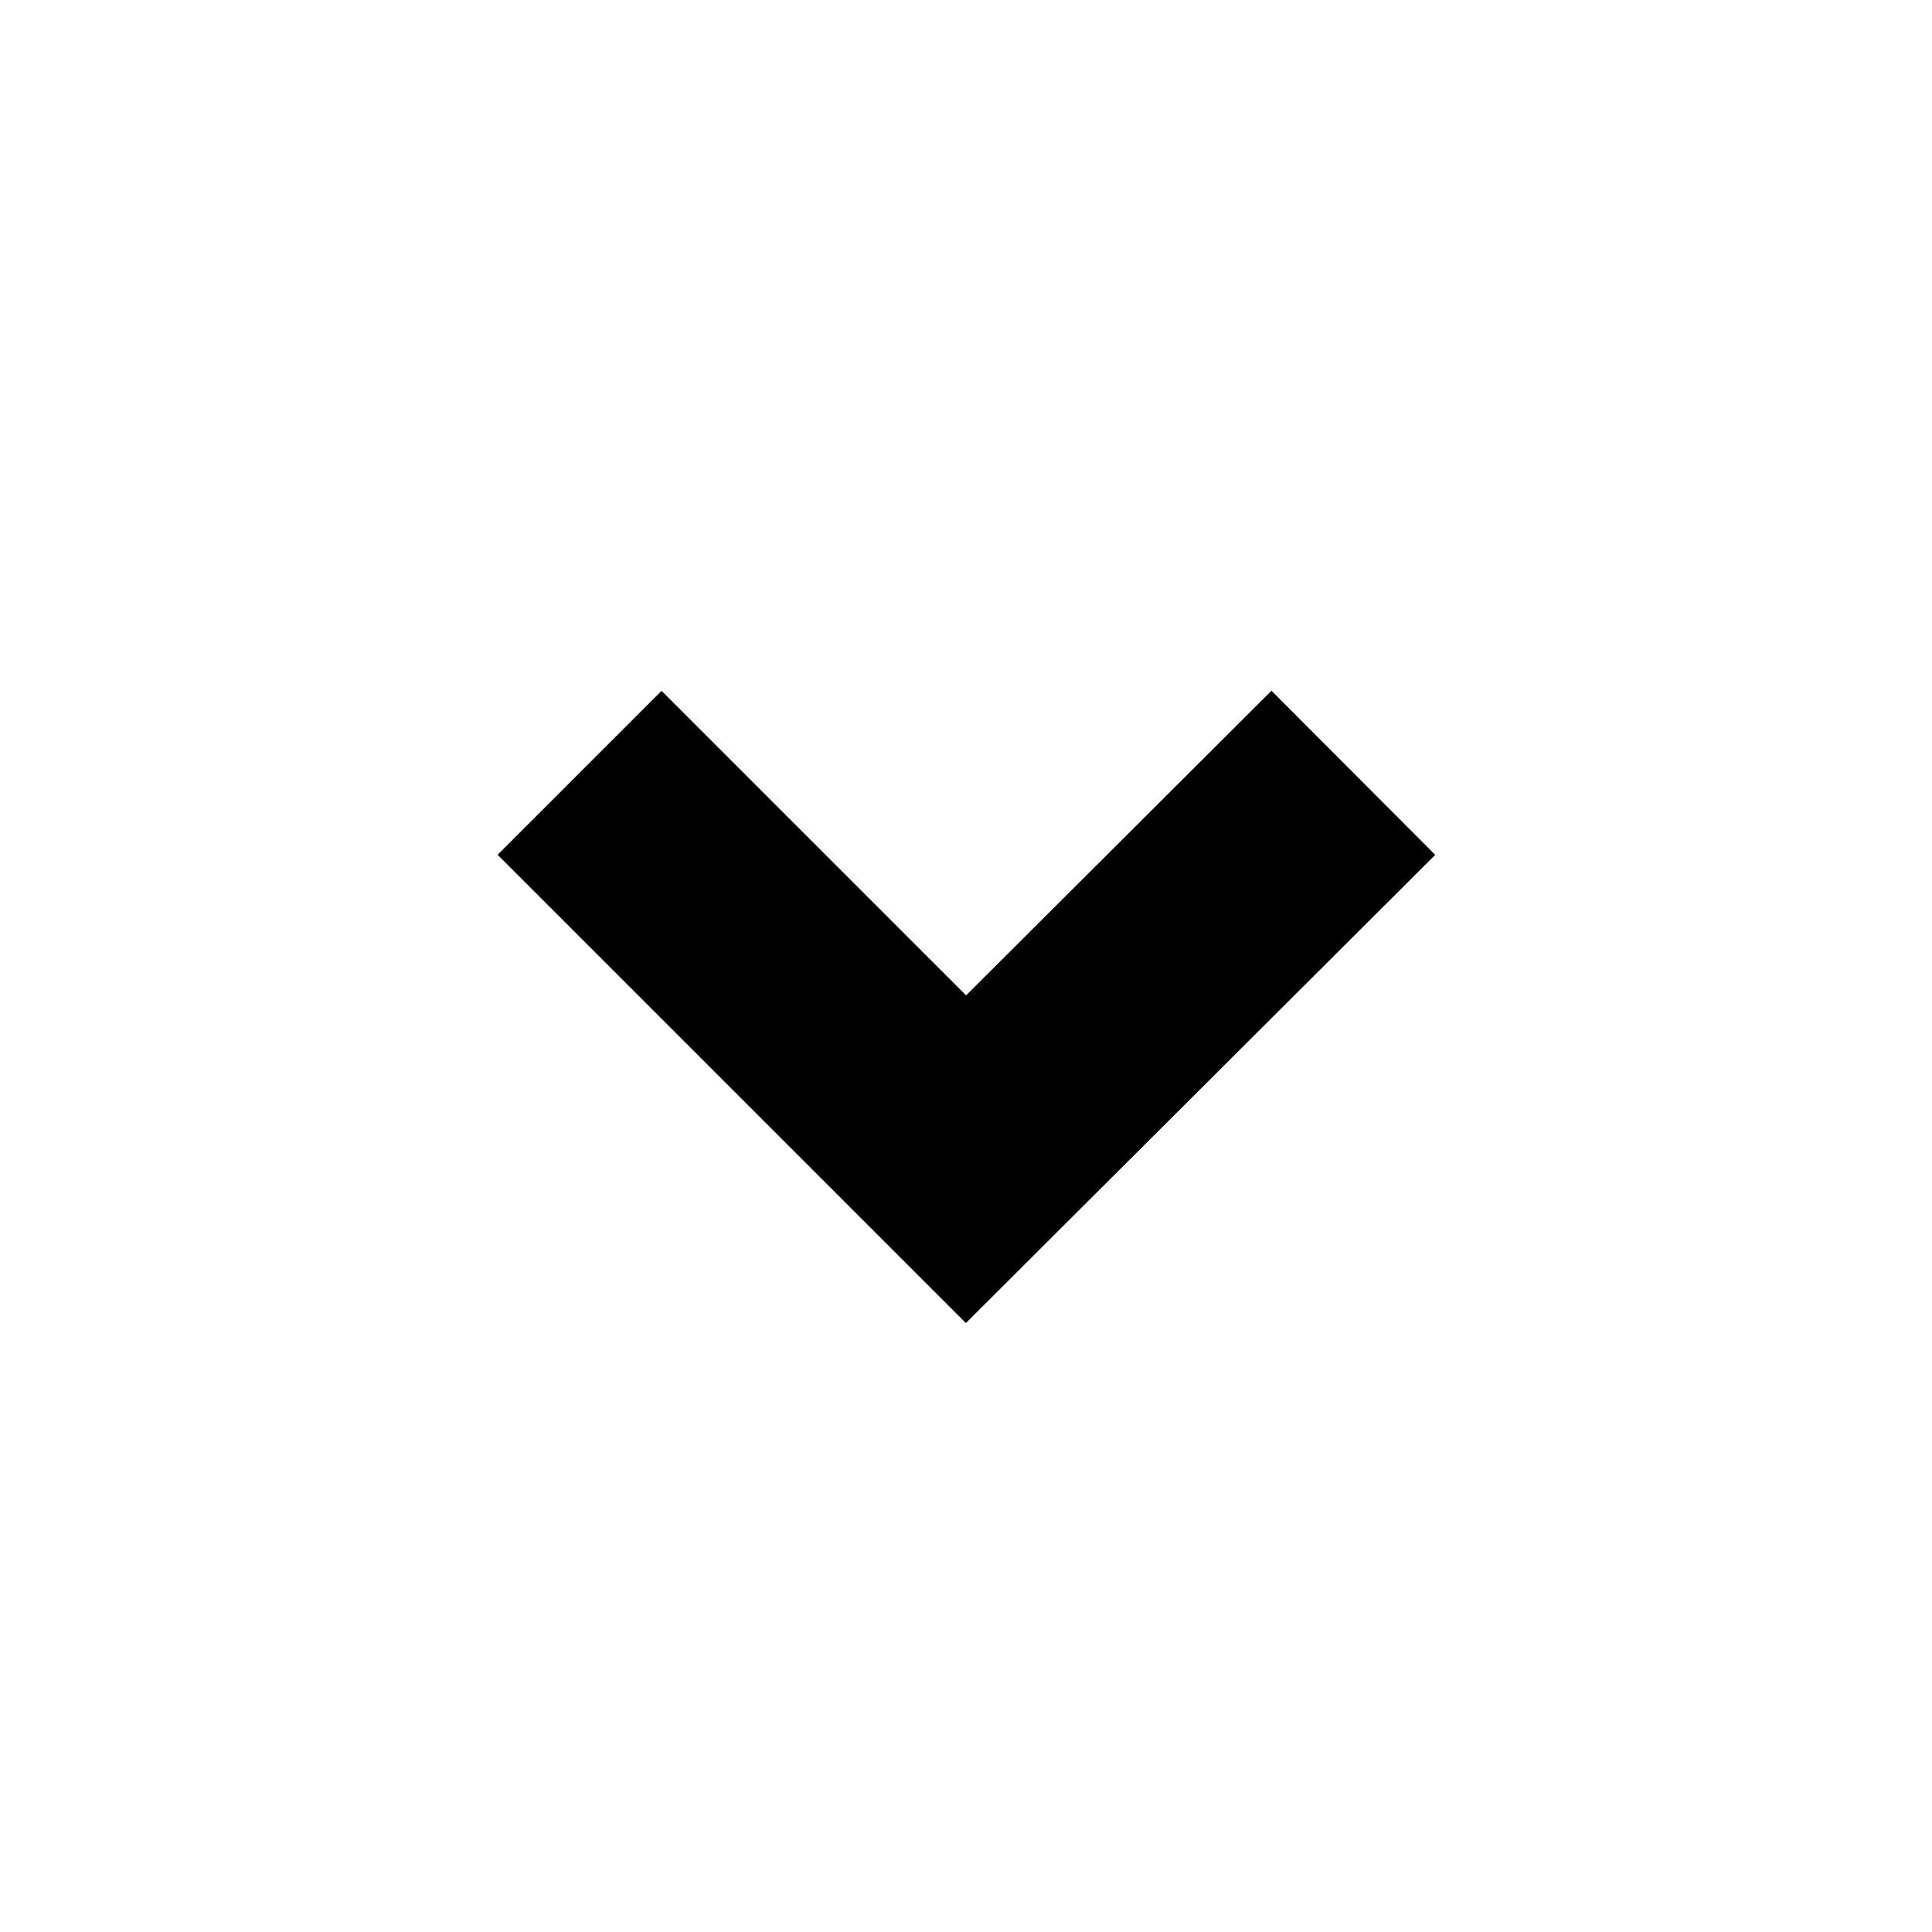
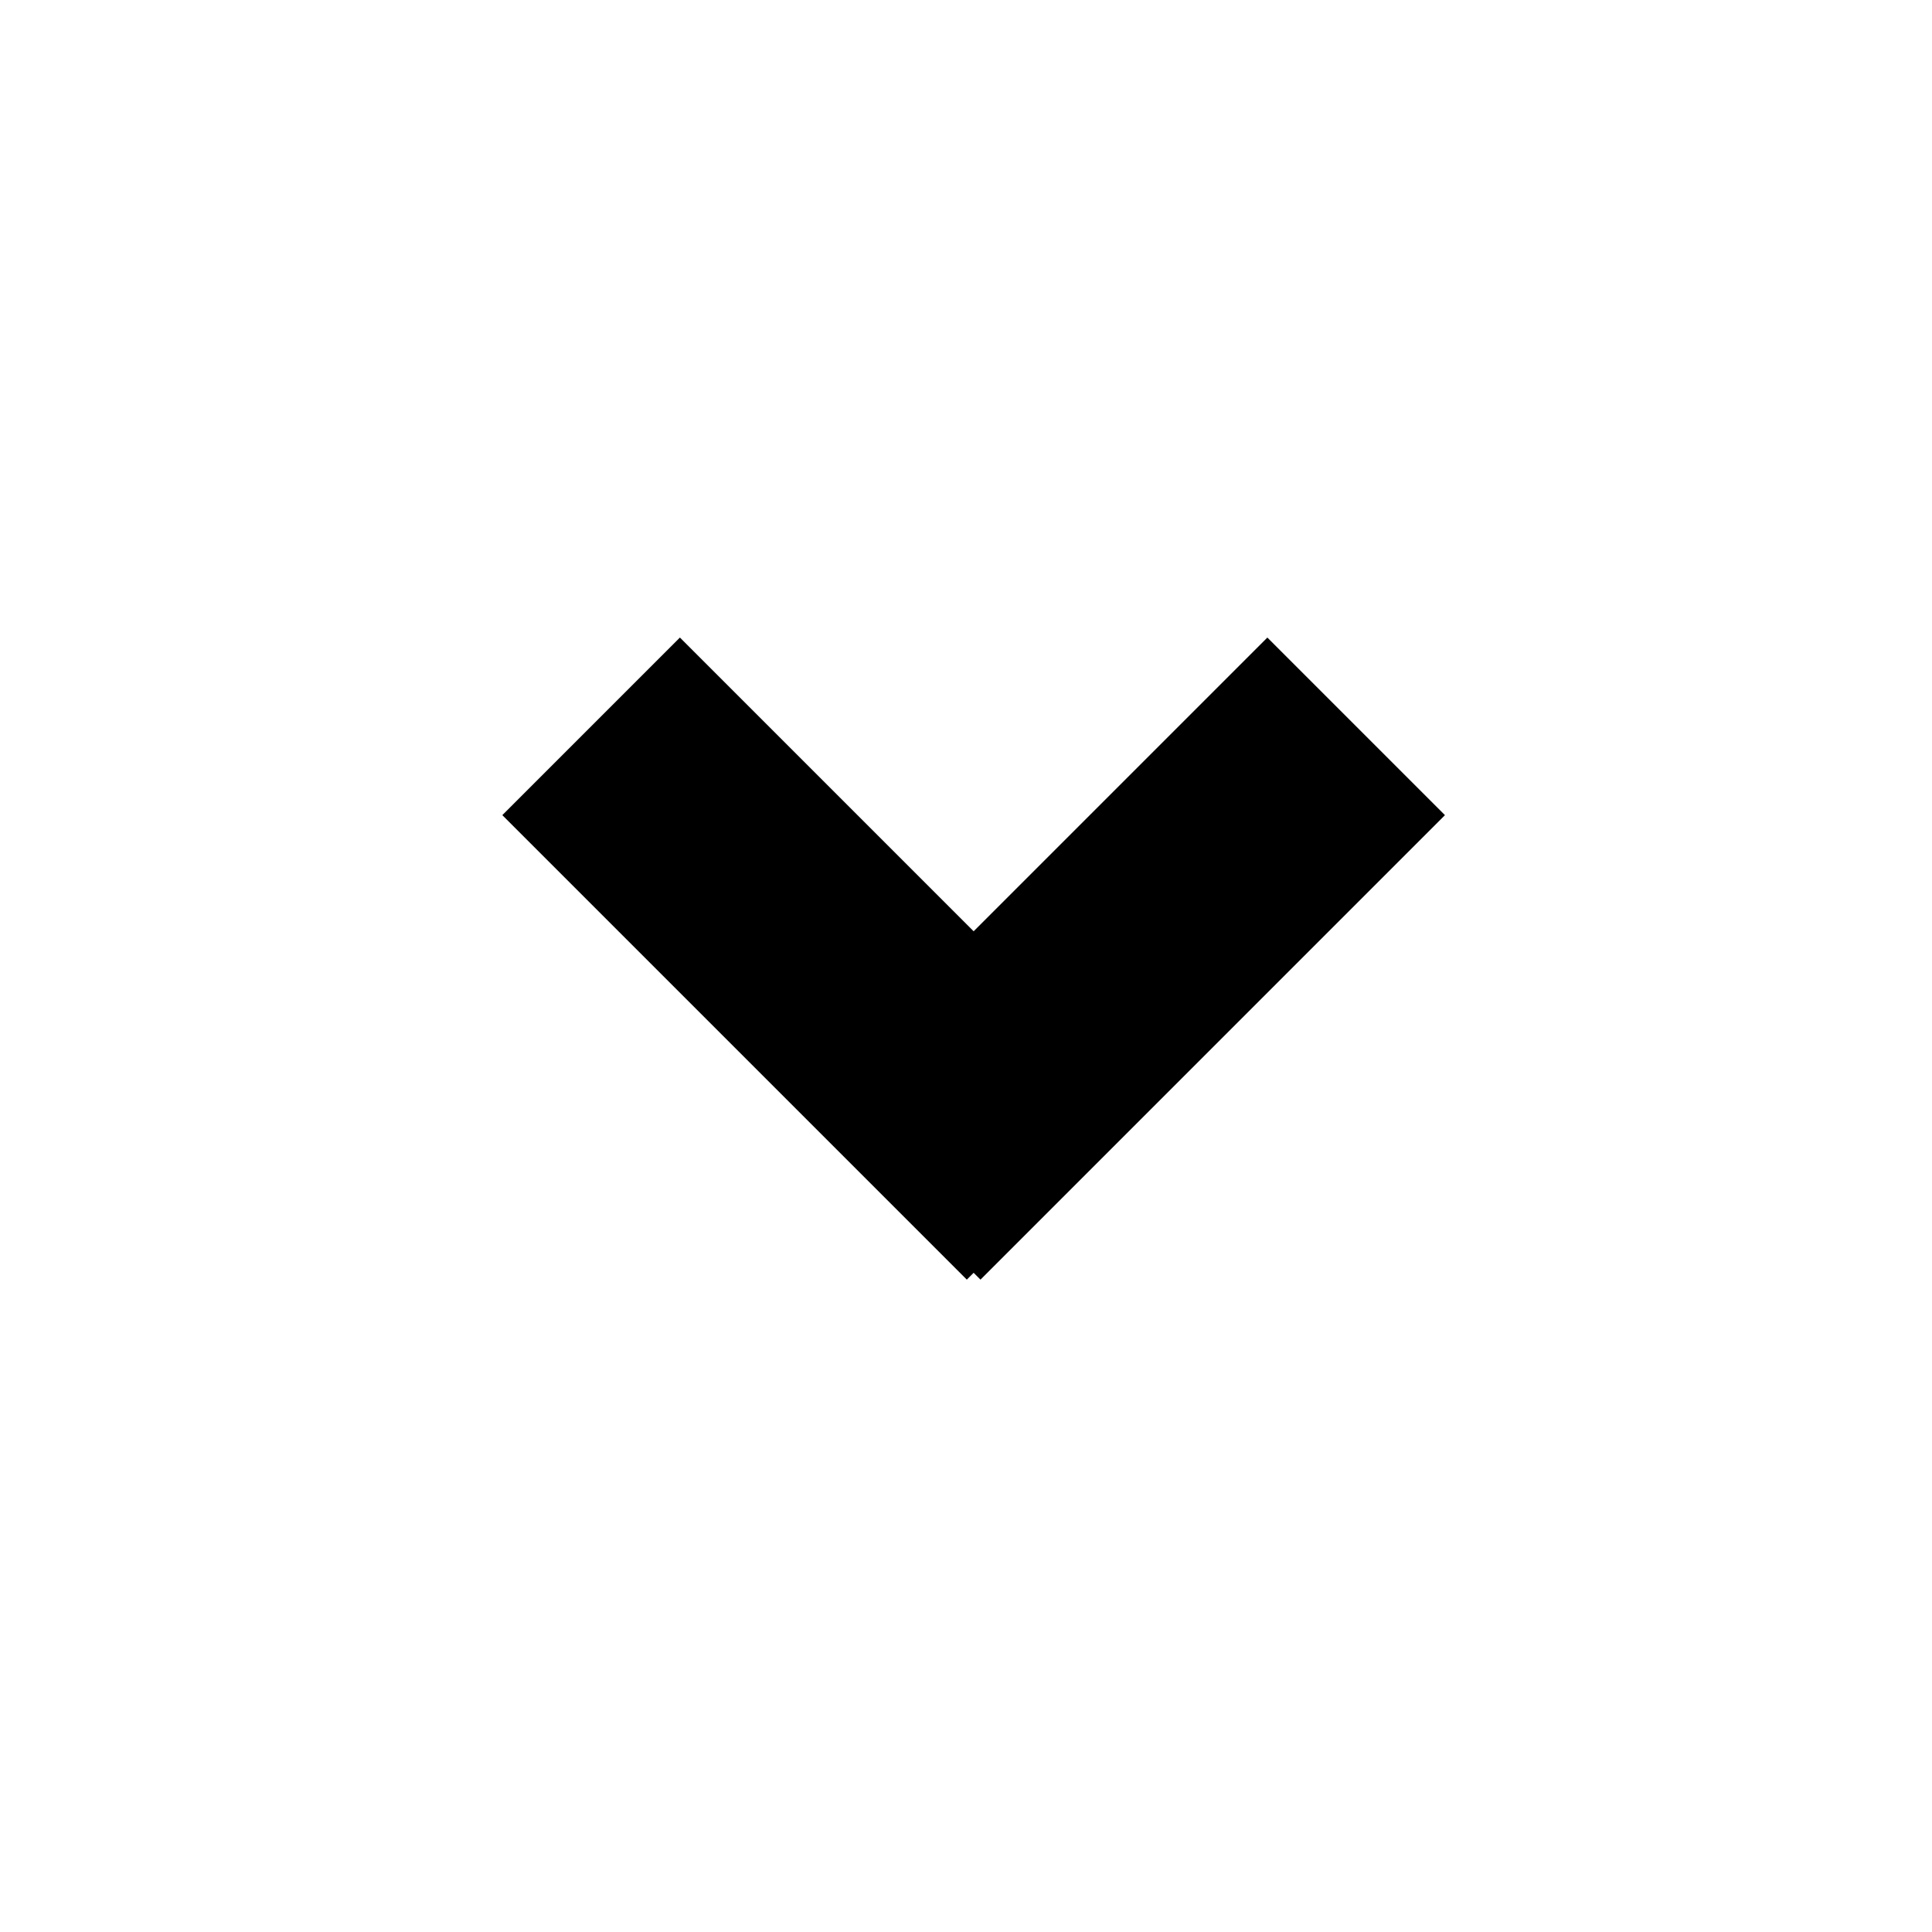
<svg xmlns="http://www.w3.org/2000/svg" width="100px" height="100px" viewBox="0 0 100 100" version="1.1">
  <defs />
  <g id="Page-1" stroke="none" stroke-width="1" fill="none" fill-rule="evenodd">
-     <g id="chevron-down" stroke-width="12" stroke="#000000">
-       <polyline id="Path-2" points="30 40 50 60 70.049 40" />
+     <g id="chevron-down" fill="#000000">
+       <polygon id="Combined-Shape" points="50.395 48.203 35.192 33 26 42.192 50.042 66.234 50.395 65.88 50.749 66.234 74.79 42.192 65.598 33" />
    </g>
  </g>
</svg>
